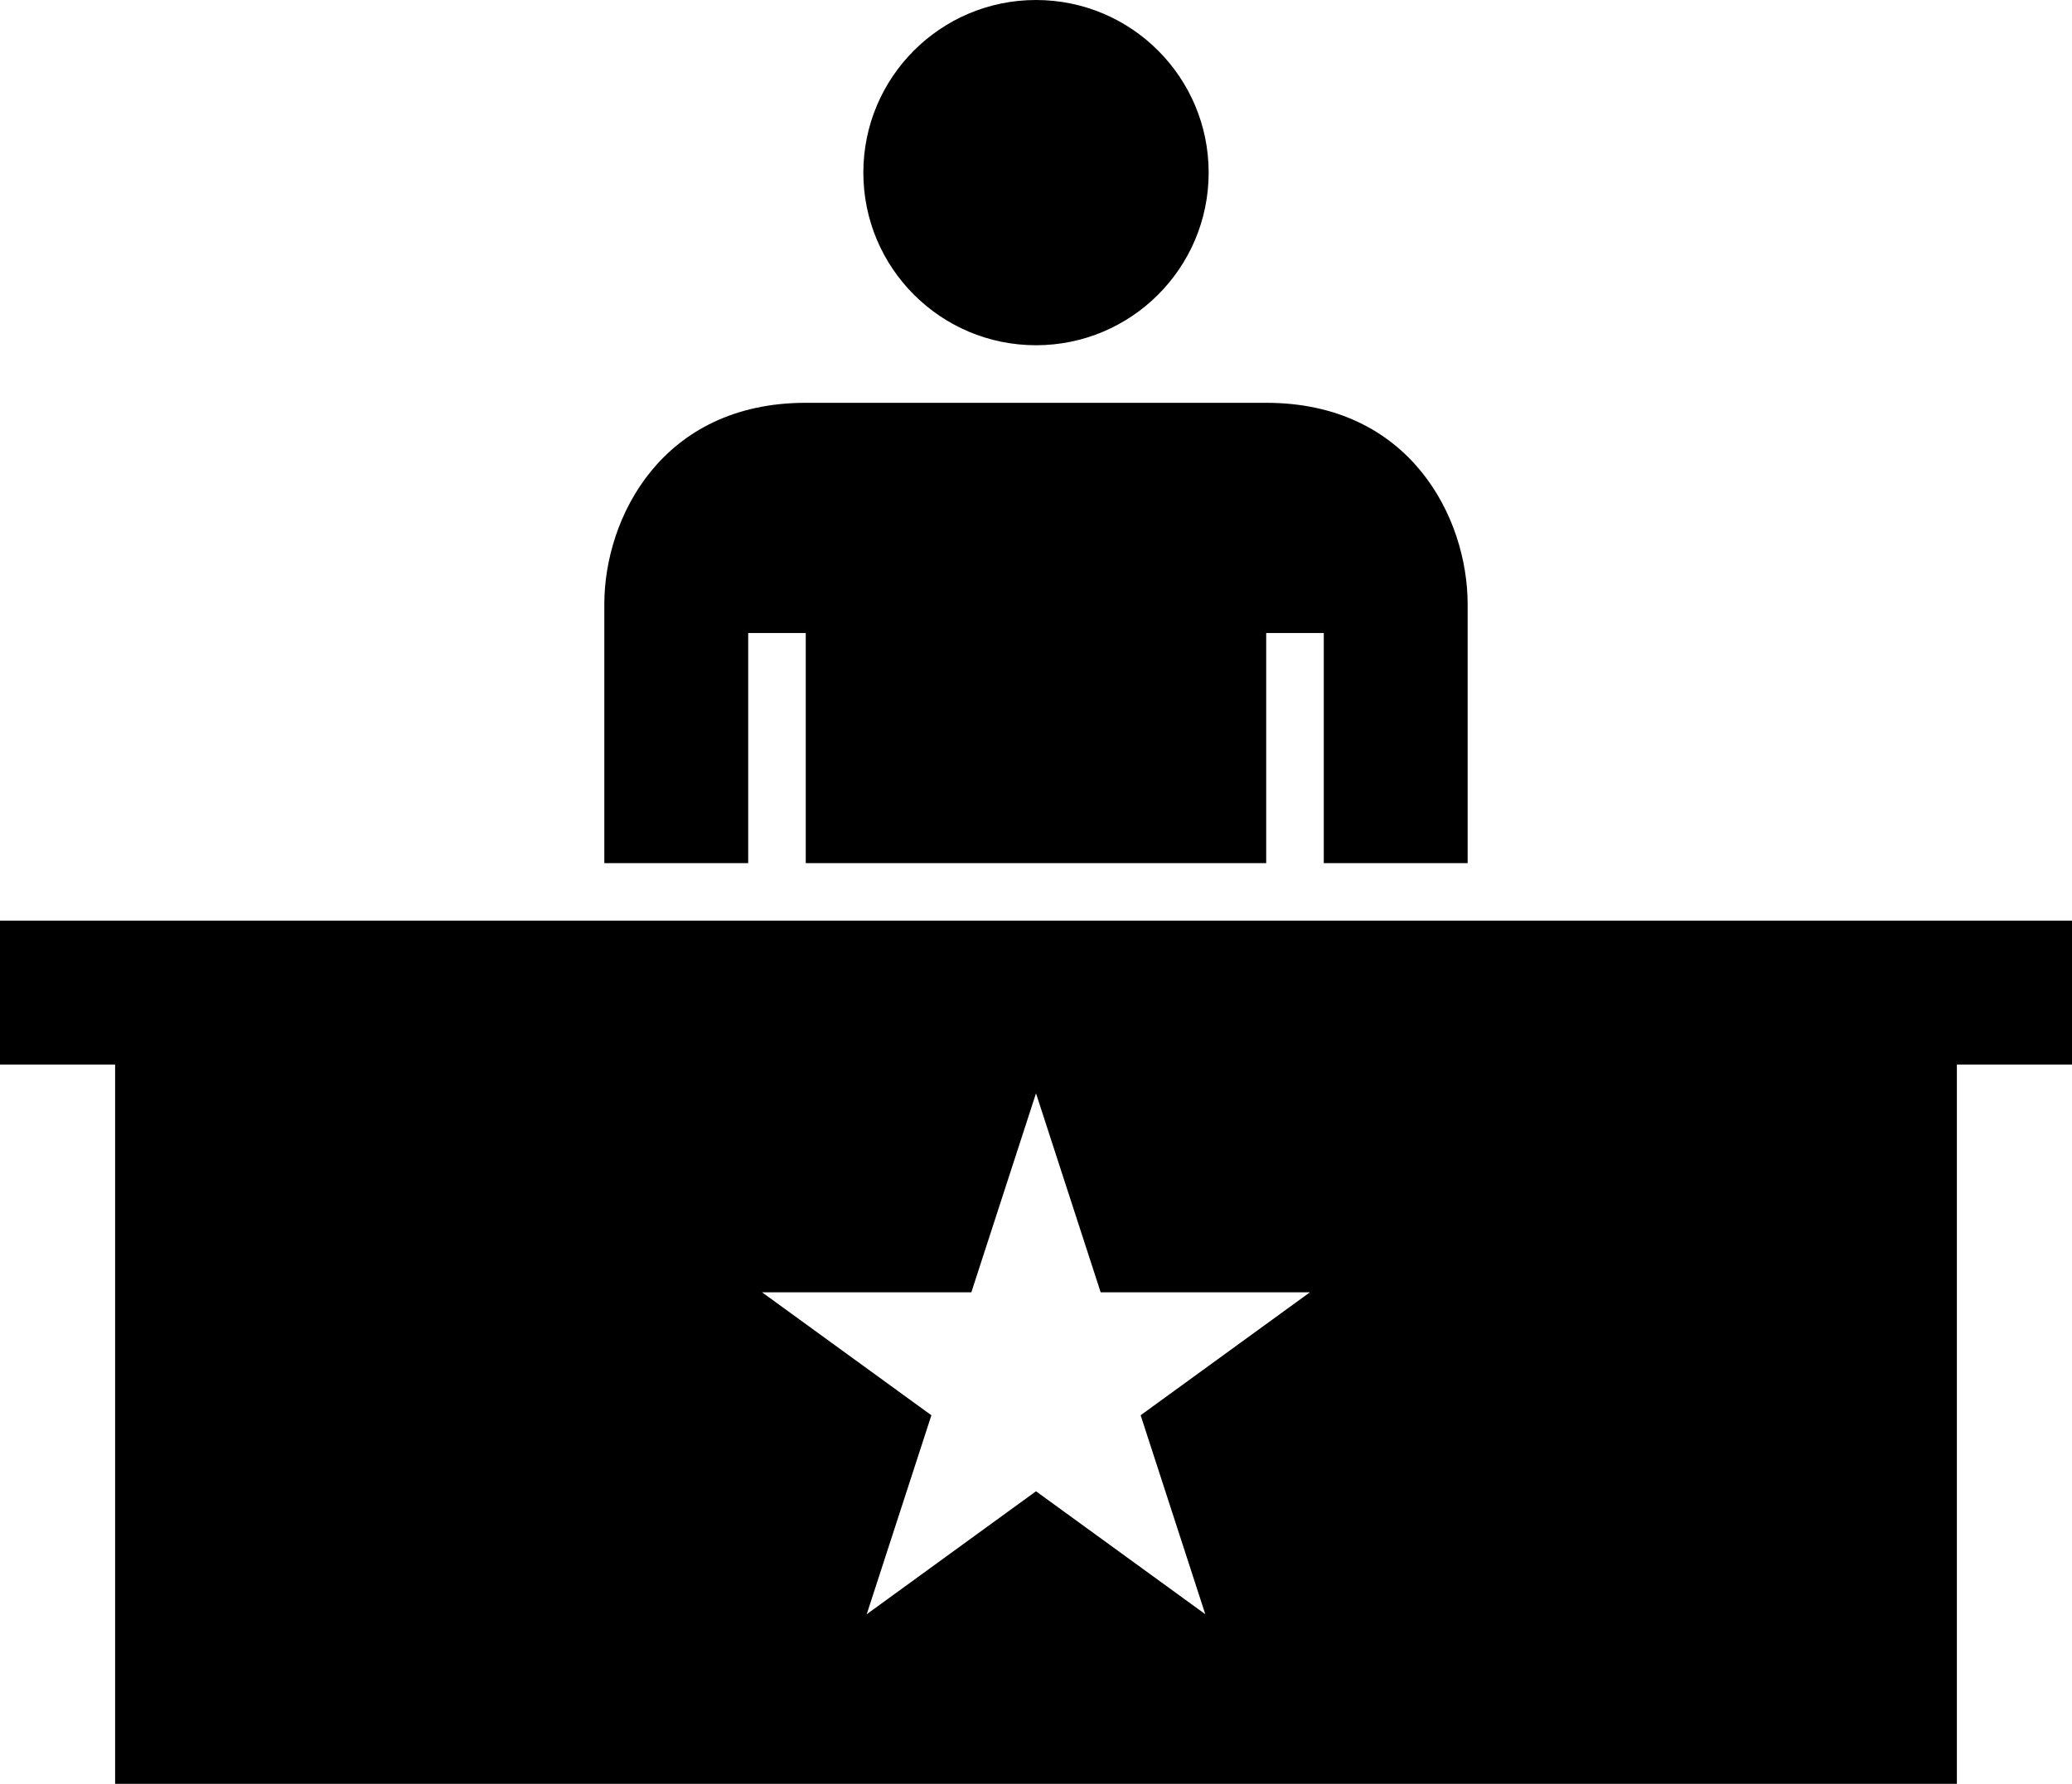
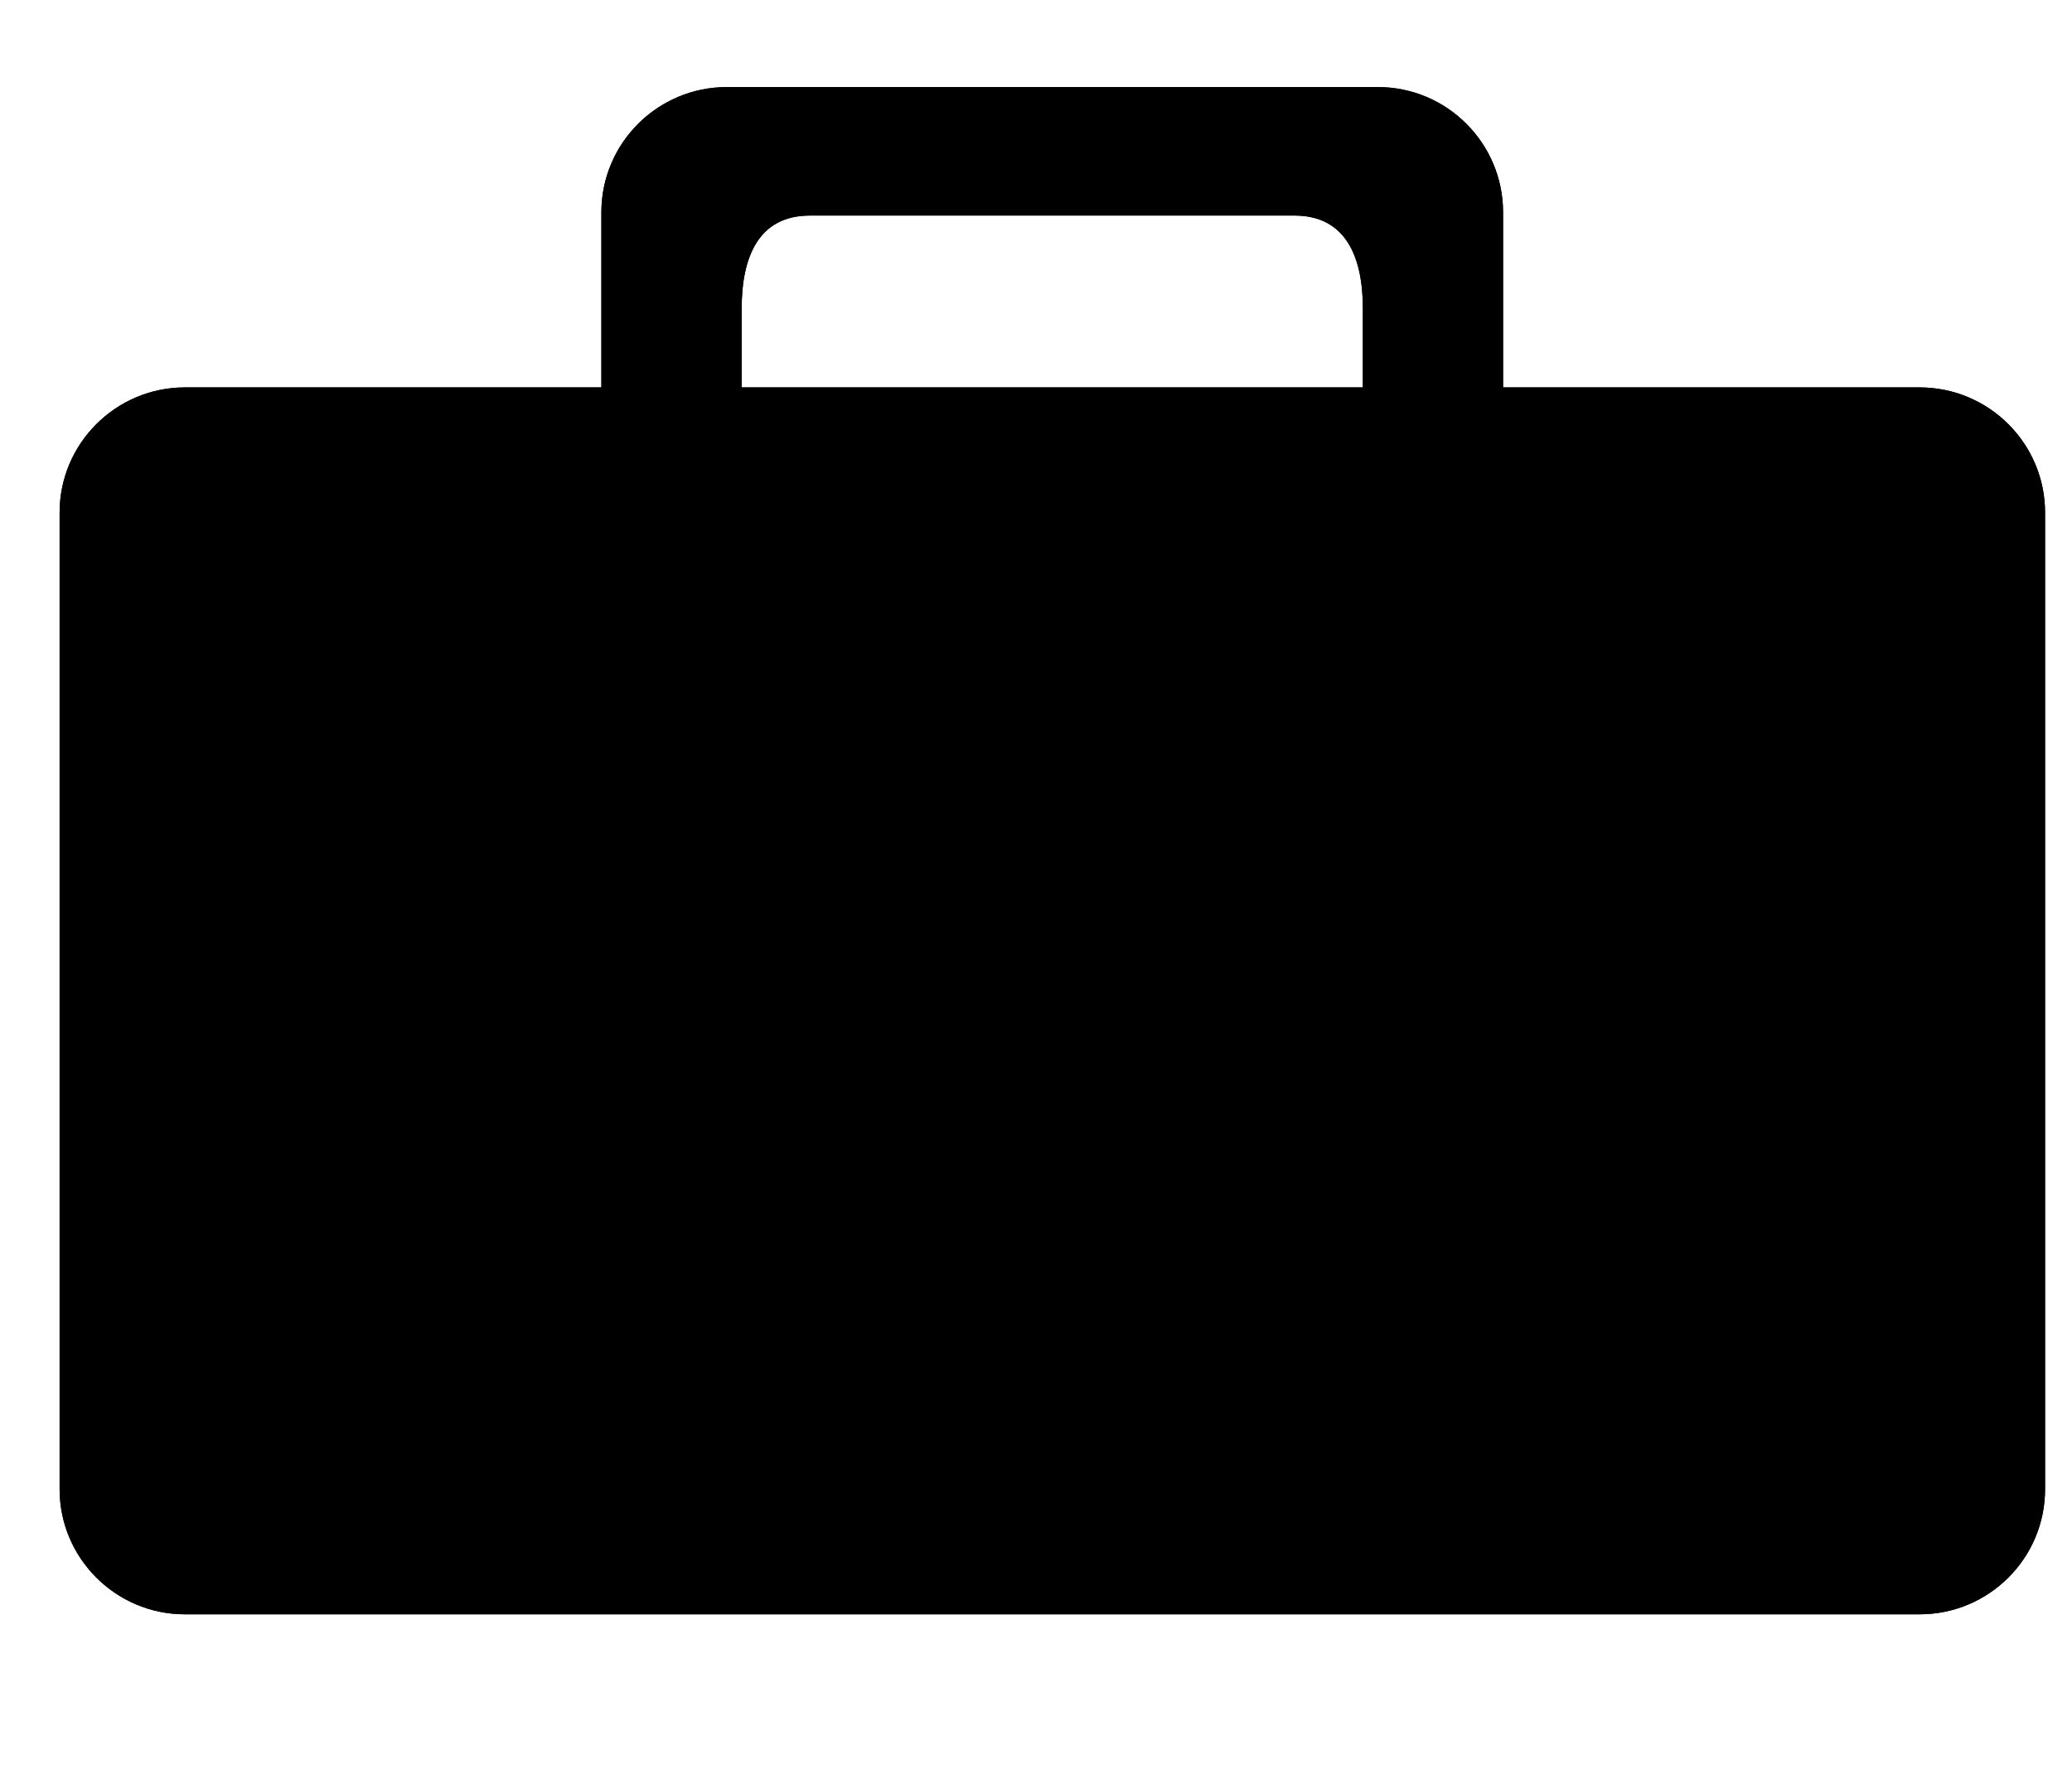
- <svg xmlns="http://www.w3.org/2000/svg" version="1.1" id="Layer_1" x="0px" y="0px" width="100px" height="86.112px" viewBox="0 0 100 86.112" enable-background="new 0 0 100 86.112" xml:space="preserve">
-   <path d="M94.444,44.446H5.556H0v6.943h5.556v34.723h88.888V51.389H100v-6.943H94.444z M58.171,77.924L50,71.989l-8.17,5.936  l3.121-9.605l-8.171-5.935h10.099L50,52.779l3.121,9.605H63.22l-8.17,5.935L58.171,77.924z" />
-   <circle cx="50" cy="8.333" r="8.333" />
-   <path d="M61.11,19.445H38.889c-6.945,0-9.723,5.555-9.723,9.722v9.723v2.777h6.944V38.89v-8.333h2.778v8.333v2.777H61.11V38.89  v-8.333h2.779v8.333v2.777h6.943V38.89v-9.723C70.833,25,68.056,19.445,61.11,19.445z" />
+ <svg xmlns="http://www.w3.org/2000/svg" version="1.1" id="Layer_1" x="0px" y="0px" width="100px" height="86.111px" viewBox="0 0 100 86.111" enable-background="new 0 0 100 86.111" xml:space="preserve">
+   <g>
+     <path d="M92.646,18.702H72.542v-8.454c0-3.334-2.707-6.045-6.045-6.045H35.08c-3.342,0-6.056,2.71-6.056,6.045v8.454H8.919   c-3.325,0-6.042,2.71-6.042,6.038v47.15c0,3.331,2.717,6.038,6.042,6.038h83.727c3.344,0,6.054-2.707,6.054-6.038V24.74   C98.699,21.413,95.989,18.702,92.646,18.702z M35.795,14.893c0-2.473,0.806-4.487,3.29-4.487h23.393   c2.486,0,3.297,2.014,3.297,4.487v3.809h-29.98V14.893z" />
+     <g>
+       <path d="M92.646,18.702H72.542v-8.454c0-3.334-2.707-6.045-6.045-6.045H35.08c-3.342,0-6.056,2.71-6.056,6.045v8.454H8.919    c-3.325,0-6.042,2.71-6.042,6.038v47.15c0,3.331,2.717,6.038,6.042,6.038h83.727c3.344,0,6.054-2.707,6.054-6.038V24.74    C98.699,21.413,95.989,18.702,92.646,18.702z M35.795,14.893c0-2.473,0.806-4.487,3.29-4.487h23.393    c2.486,0,3.297,2.014,3.297,4.487v3.809h-29.98V14.893z" />
+     </g>
+   </g>
</svg>
